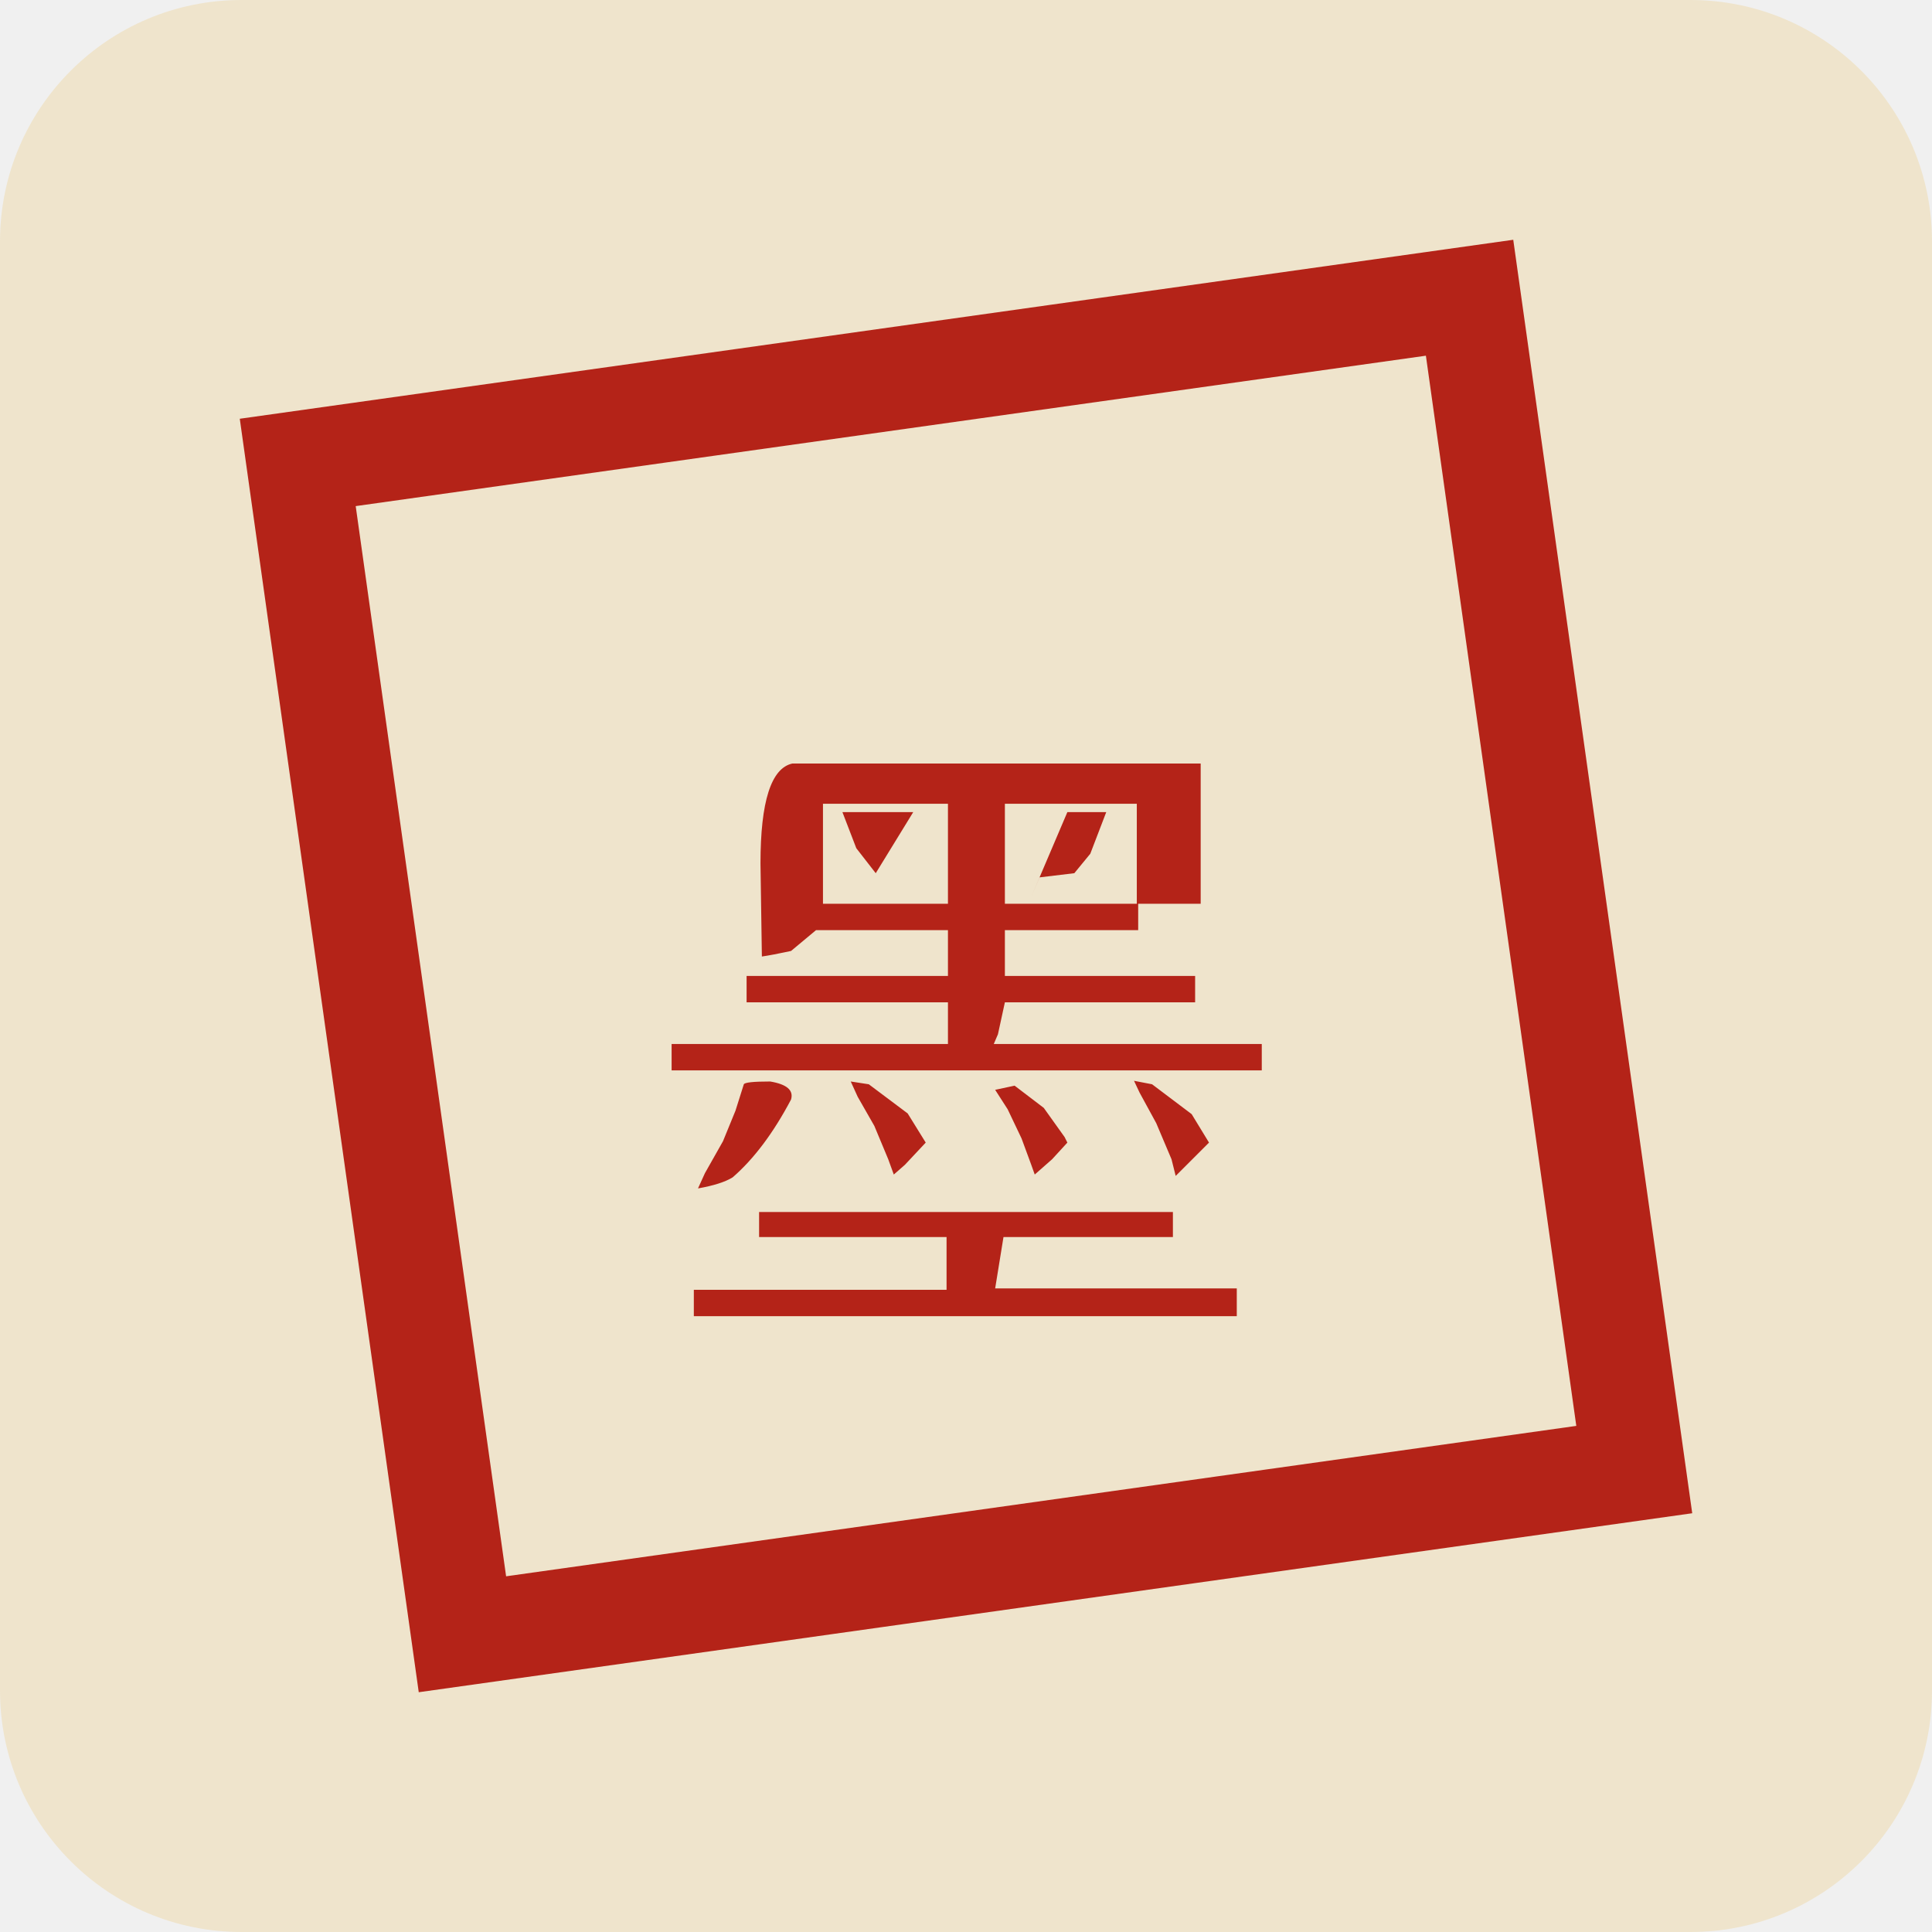
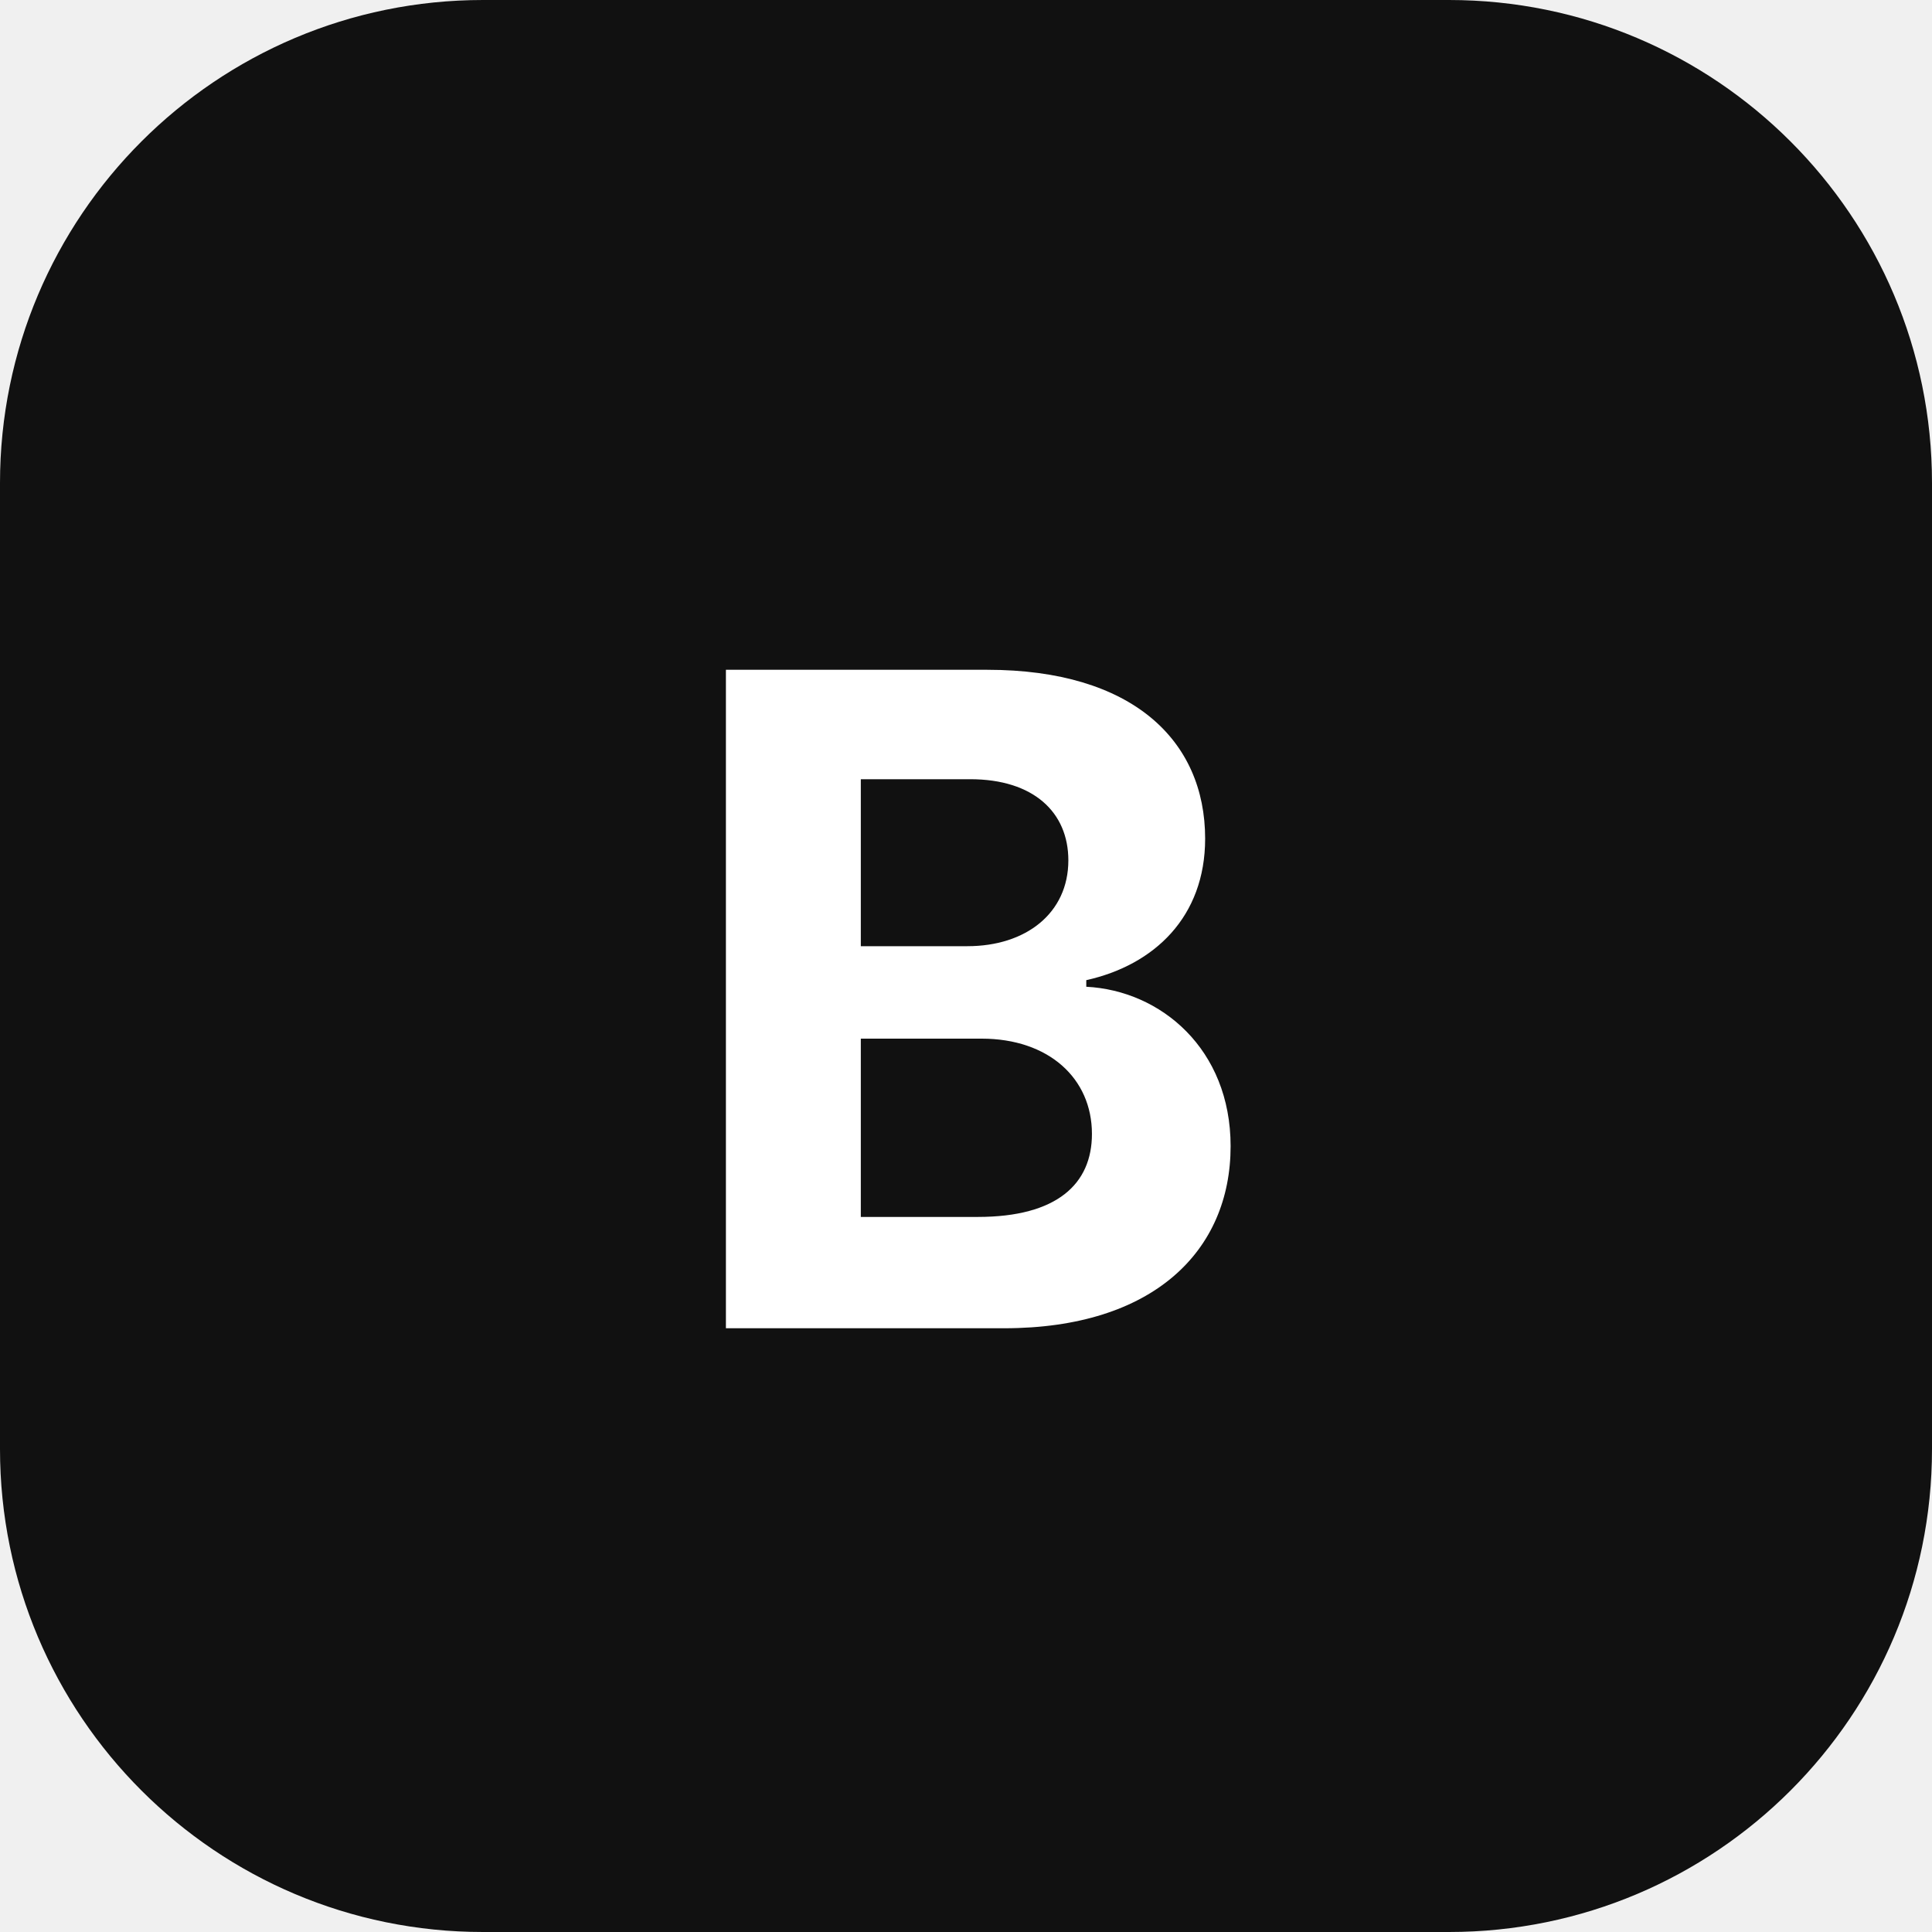
<svg xmlns="http://www.w3.org/2000/svg" viewBox="0 0 32 32">
-   <rect width="32" height="32" rx="4" fill="#efe4cc" />
-   <g transform="rotate(-8 16 16)" fill="none" stroke="#b42318" stroke-width="1.7">
-     <rect x="6.2" y="6.2" width="19.6" height="19.6" />
-   </g>
-   <path fill="#b42318" transform="translate(16 17.2) scale(0.115) translate(-51 36)" d="M26-75.6H84.8V-55.4H75.8V-51.6H56.6V-45H84V-41.2H56.6L55.6-36.6 55-35.2H93.6V-31.4H8.6V-35.2H48.4V-41.2H19.4V-45H48.4V-51.6H29.4L25.8-48.6Q23-48 21.6-47.8L21.4-61.2Q21.4-74.6 26-75.6ZM33.2-68.6H43.4L38-59.8 35.2-63.4 33.2-68.6ZM60.4-56.4 65.6-68.6H71.2L68.9-62.6 66.6-59.8 61.6-59.2 60.4-56.4ZM30.4-69.8V-55.4H48.4V-69.8H30.4ZM56.6-69.8V-55.4H75.6V-69.8H56.6ZM55.2-28.6 57-25.8 59-21.6 60.4-17.8 60.9-16.4 63.4-18.6 65.6-21 65.2-21.8 62.2-26 58-29.2 55.2-28.6ZM35.4-27.6 37.8-23.4 39.8-18.6 40.6-16.4 42.2-17.8 45.2-21 42.6-25.2 37-29.4 34.4-29.8 35.4-27.6ZM76-28.2 78.4-23.8 80.6-18.6 81.2-16.2 86-21 83.5-25.1 77.8-29.4 75.2-29.9 76-28.2ZM19-29.4 17.8-25.6 16-21.2 13.4-16.6 12.4-14.4Q15.8-15 17.4-16 22-20 25.8-27.2 26.4-29.2 22.8-29.8 19.2-29.8 19-29.4ZM48.2-21.4V-11H80.8V-7.4H56.4L55.2 0H90V4H11.8V0.2H48.2V-7.4H21.2V-11H48.2V-21.4H52.2Z" />
+   <rect width="32" height="32" rx="8" fill="#111111" />
+   <text x="16" y="22" text-anchor="middle" font-family="system-ui, -apple-system, sans-serif" font-size="15" font-weight="650" fill="#ffffff">B</text>
</svg>
